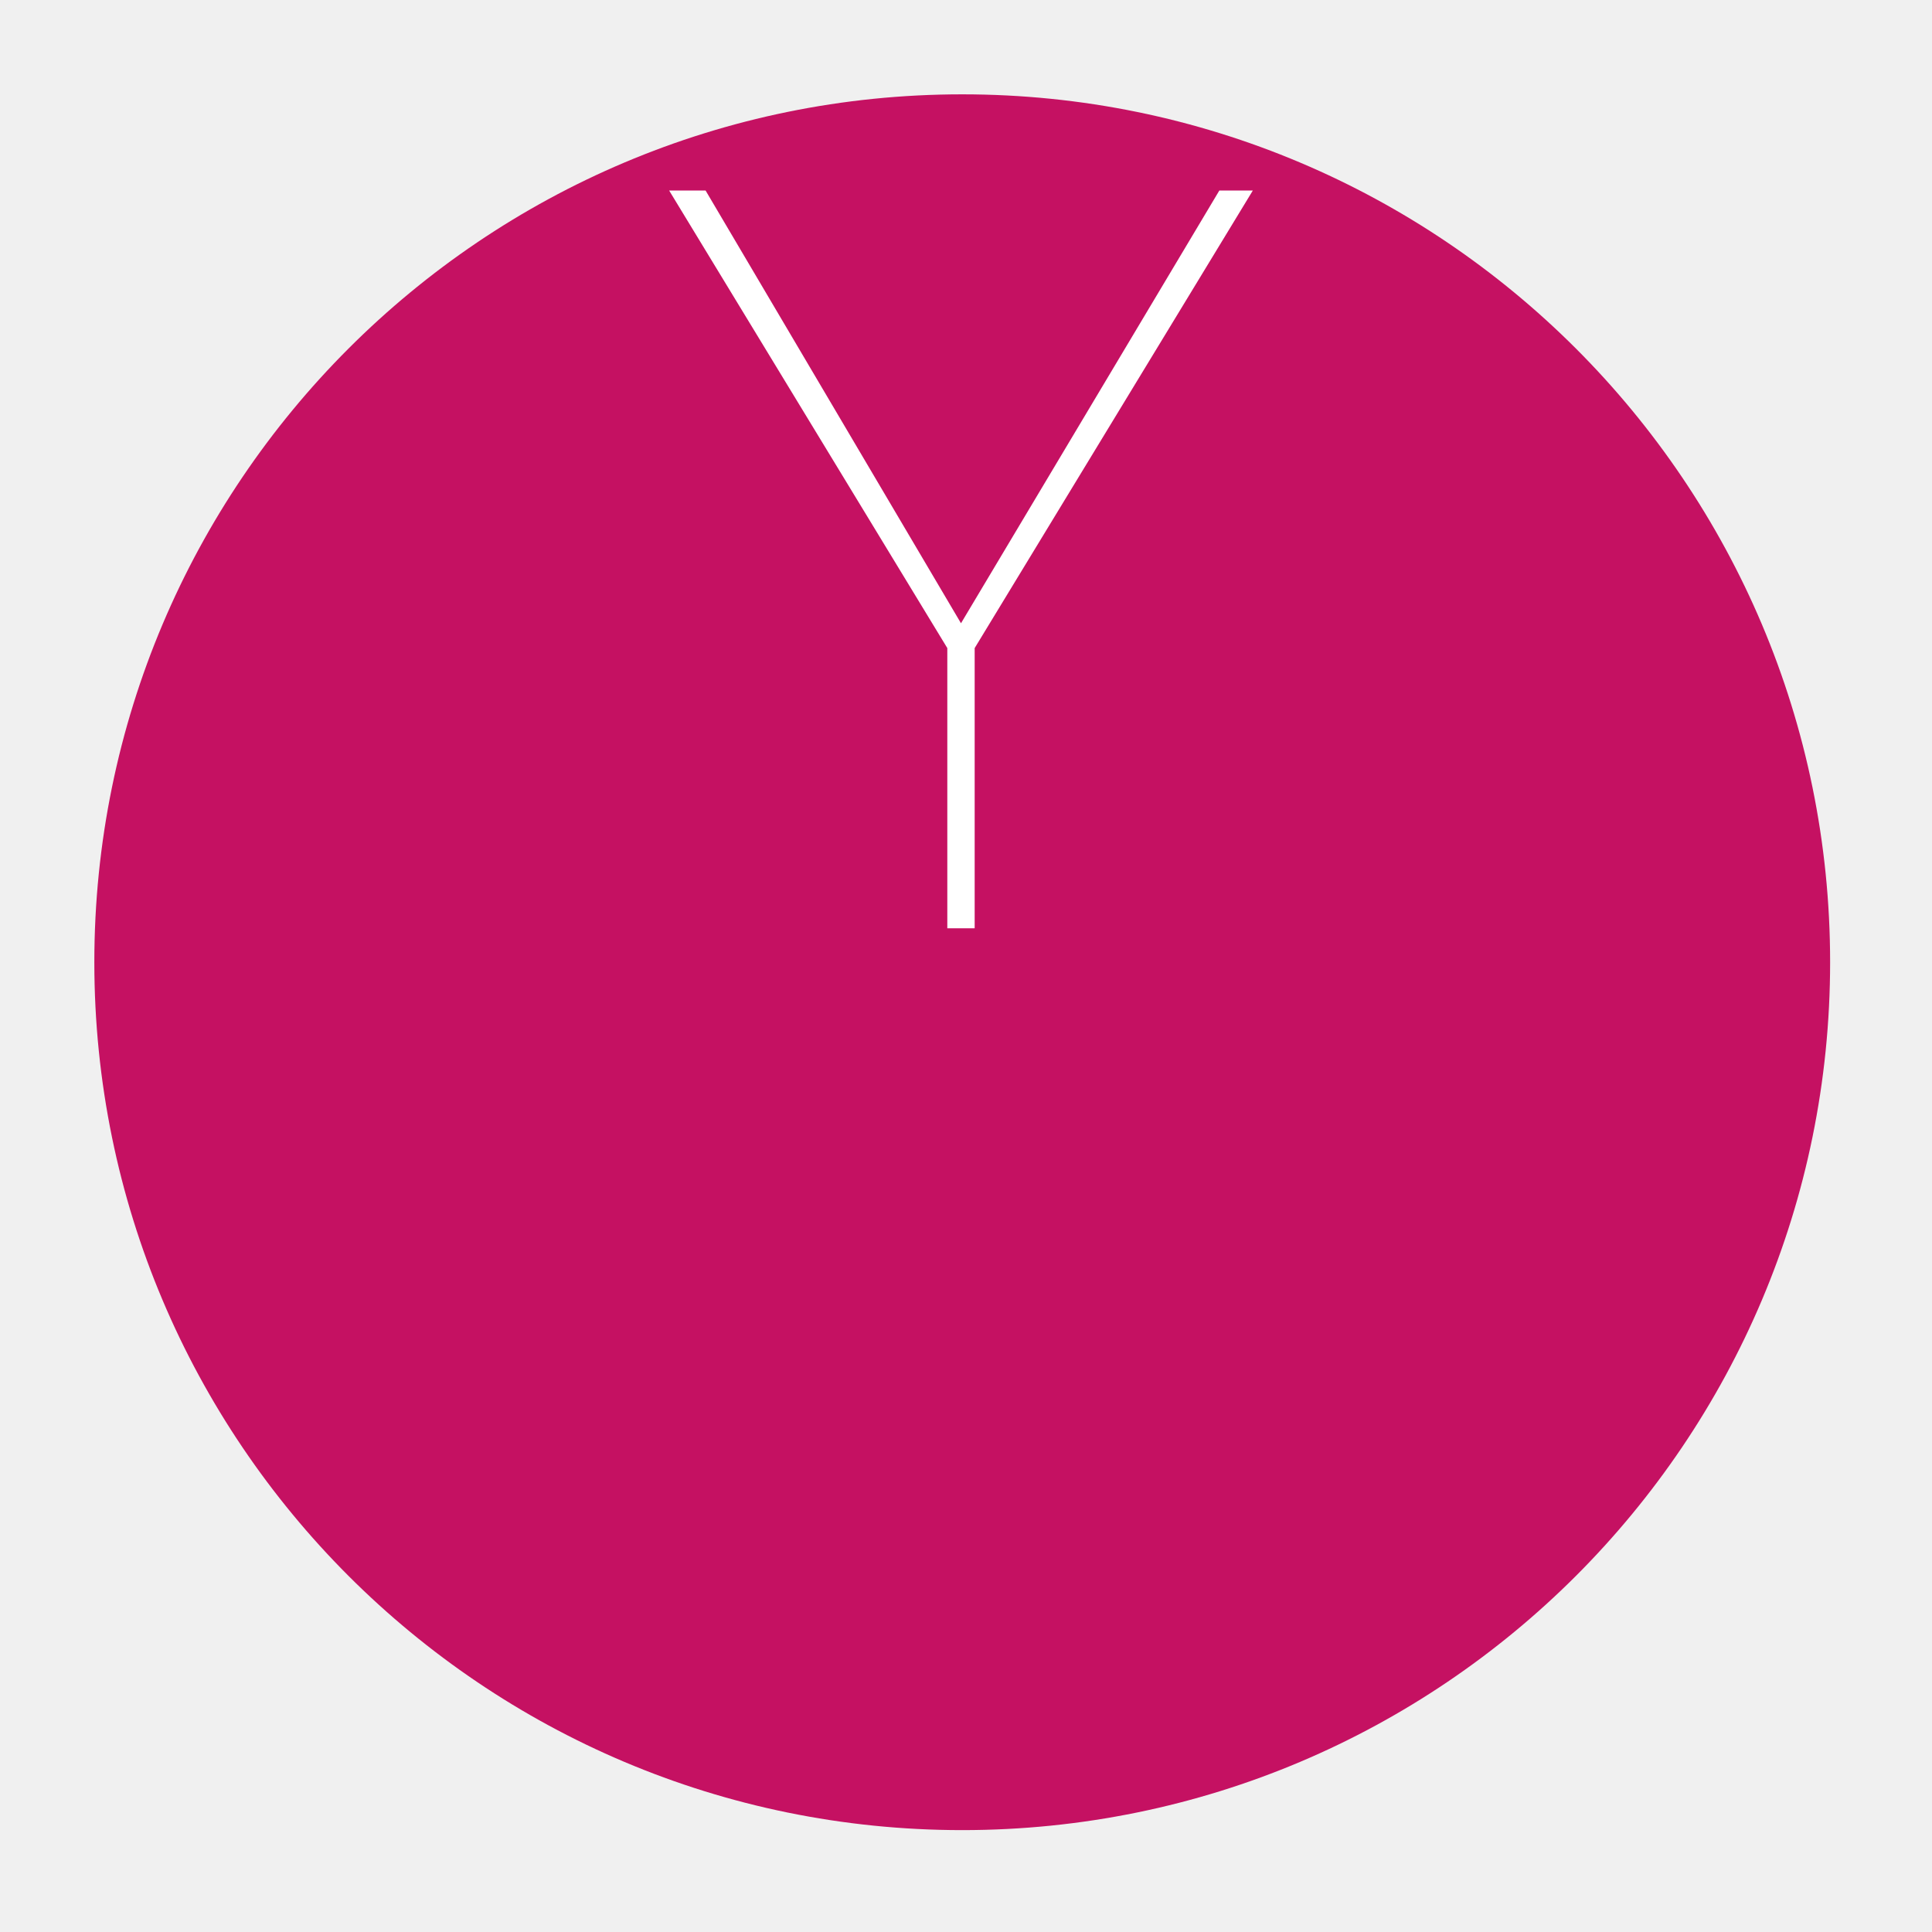
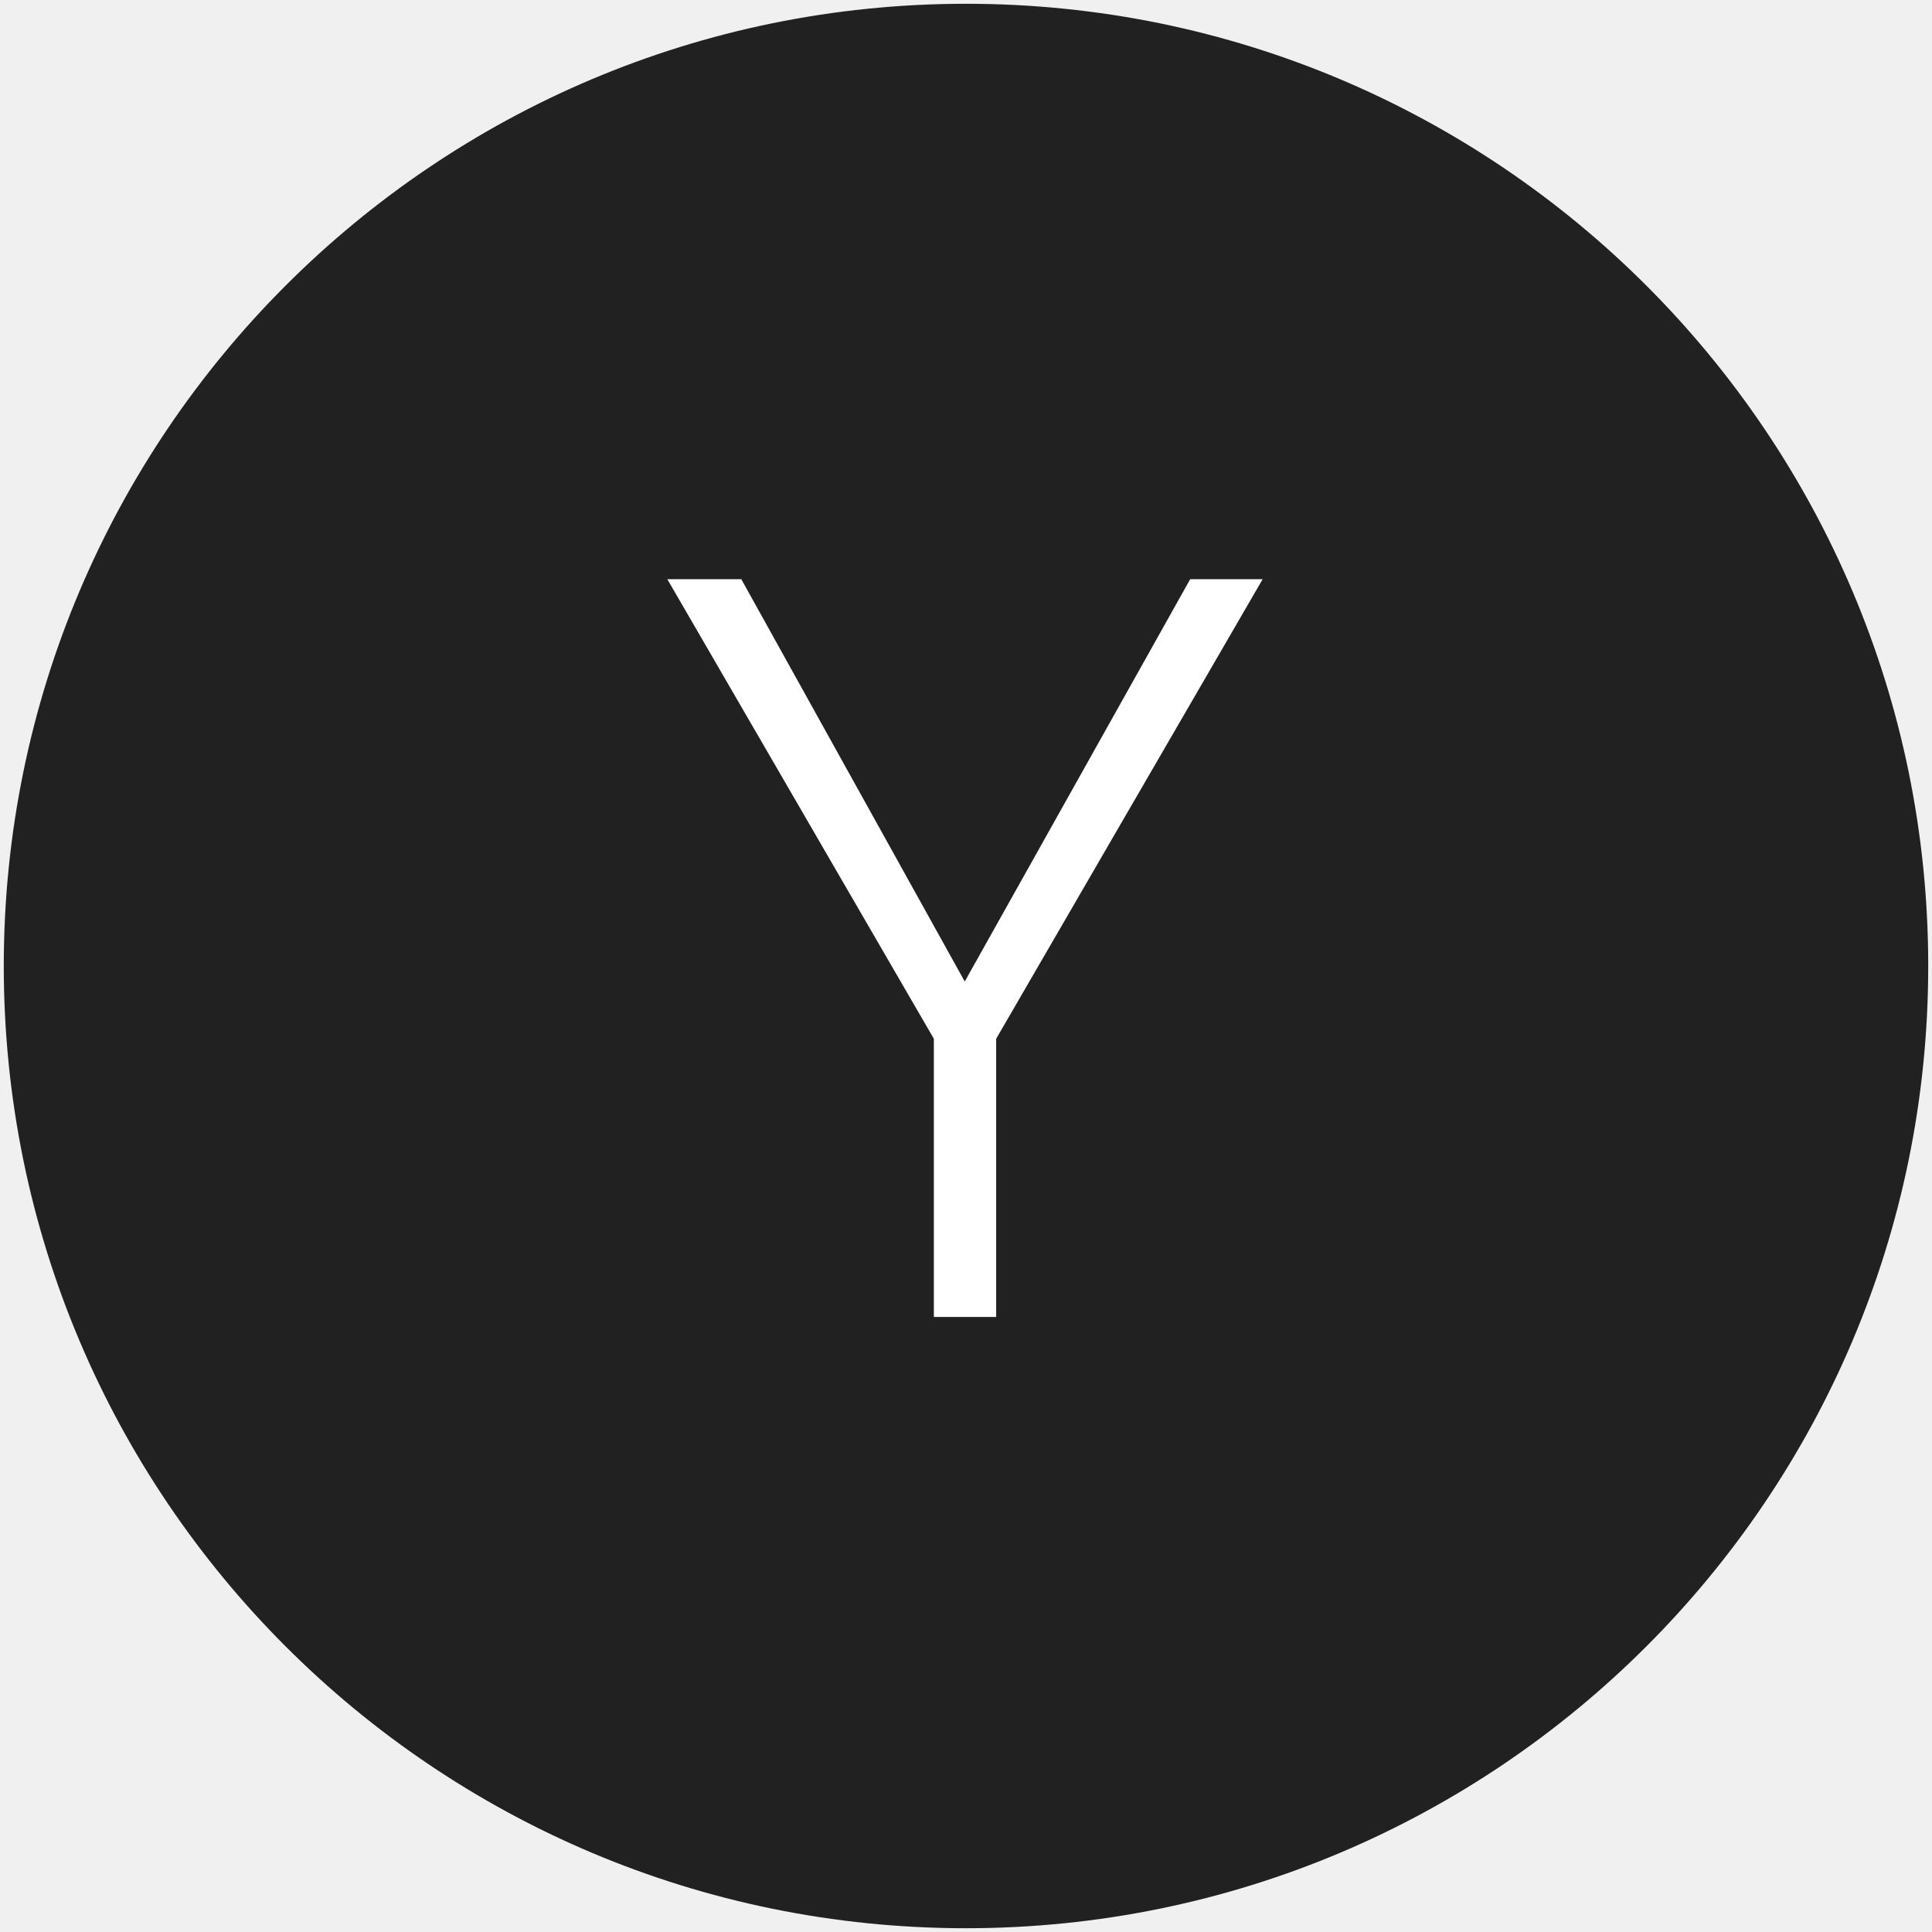
- <svg xmlns="http://www.w3.org/2000/svg" width="532" height="532" viewBox="0 0 512 512">
-   <circle cx="255" cy="255" r="230" fill="#c51162" />
-   <text x="255" y="246" alignment-baseline="central" text-anchor="middle" fill="#fff" font-size="275" font-weight="100" font-family="Roboto">Y</text>
+ <svg xmlns="http://www.w3.org/2000/svg" width="512" height="512">
+   <g>
+     <rect fill="none" id="canvas_background" height="514" width="514" y="-1" x="-1" />
+   </g>
+   <g>
+     <circle stroke="null" id="svg_1" fill="#212121" r="255" cy="256" cx="256" />
+     <text id="svg_2" font-family="Roboto" font-weight="300" font-size="275" fill="#fff" text-anchor="middle" y="349" x="256">Y</text>
+   </g>
</svg>
